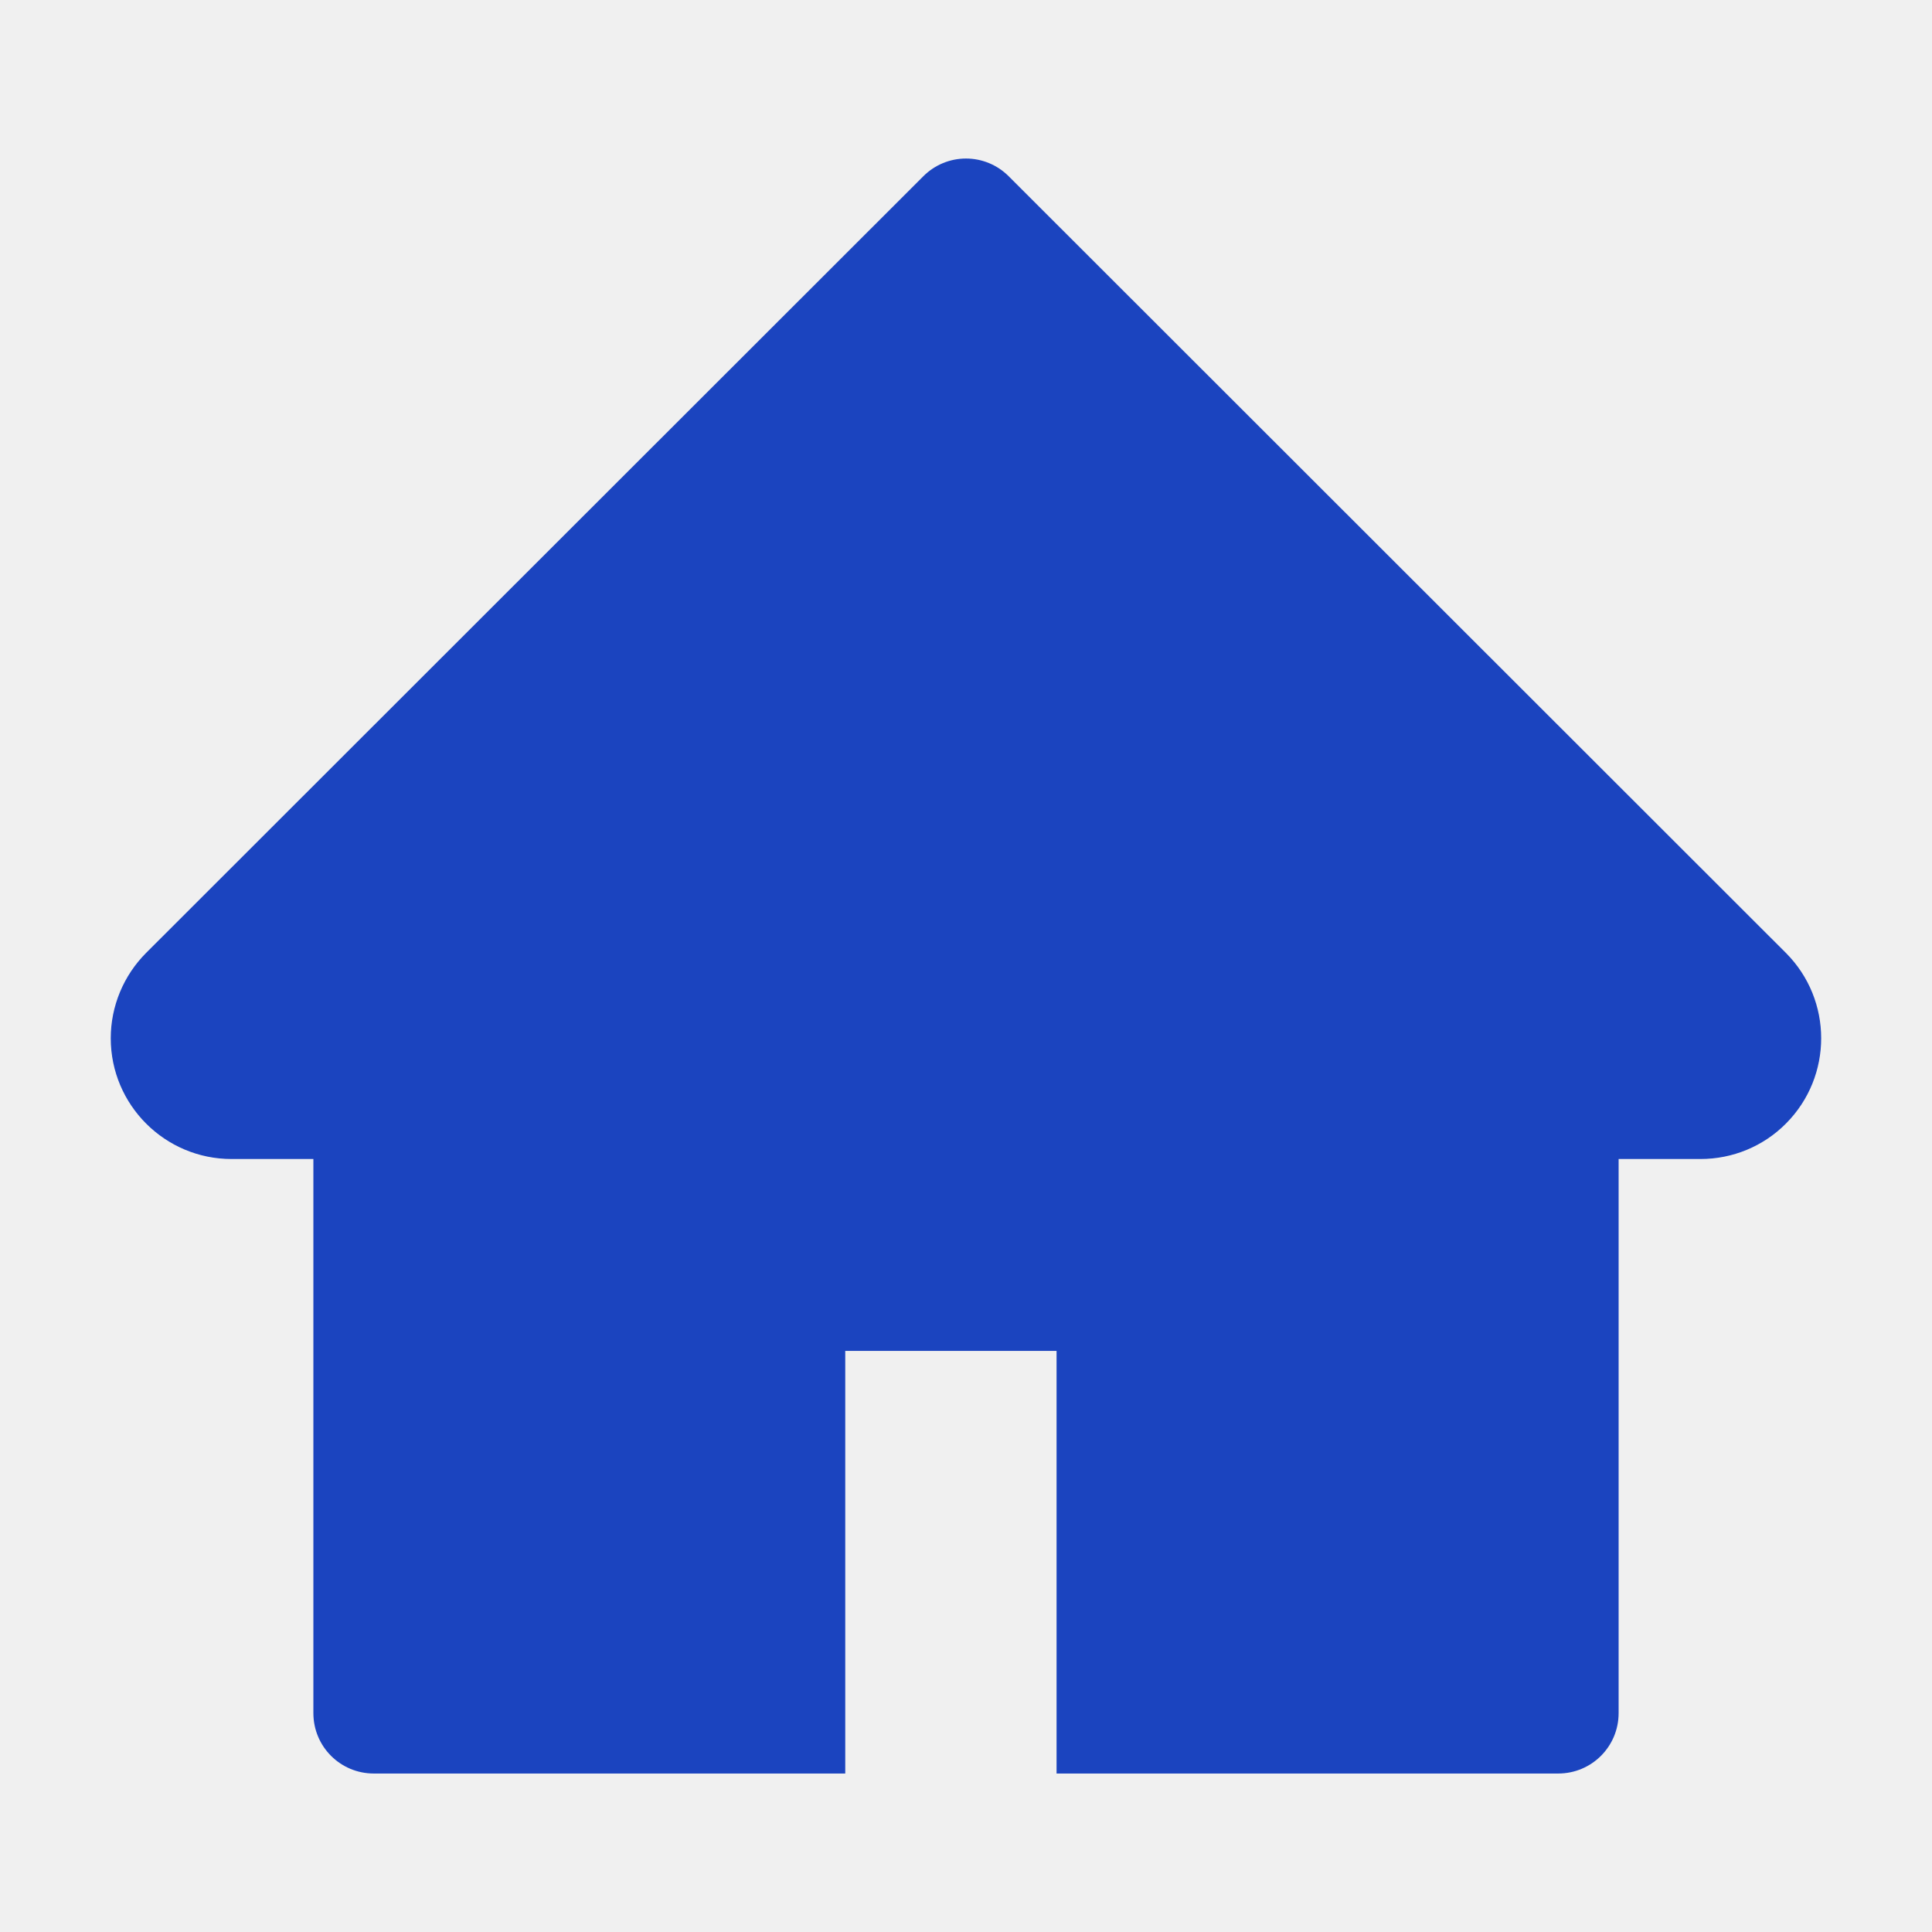
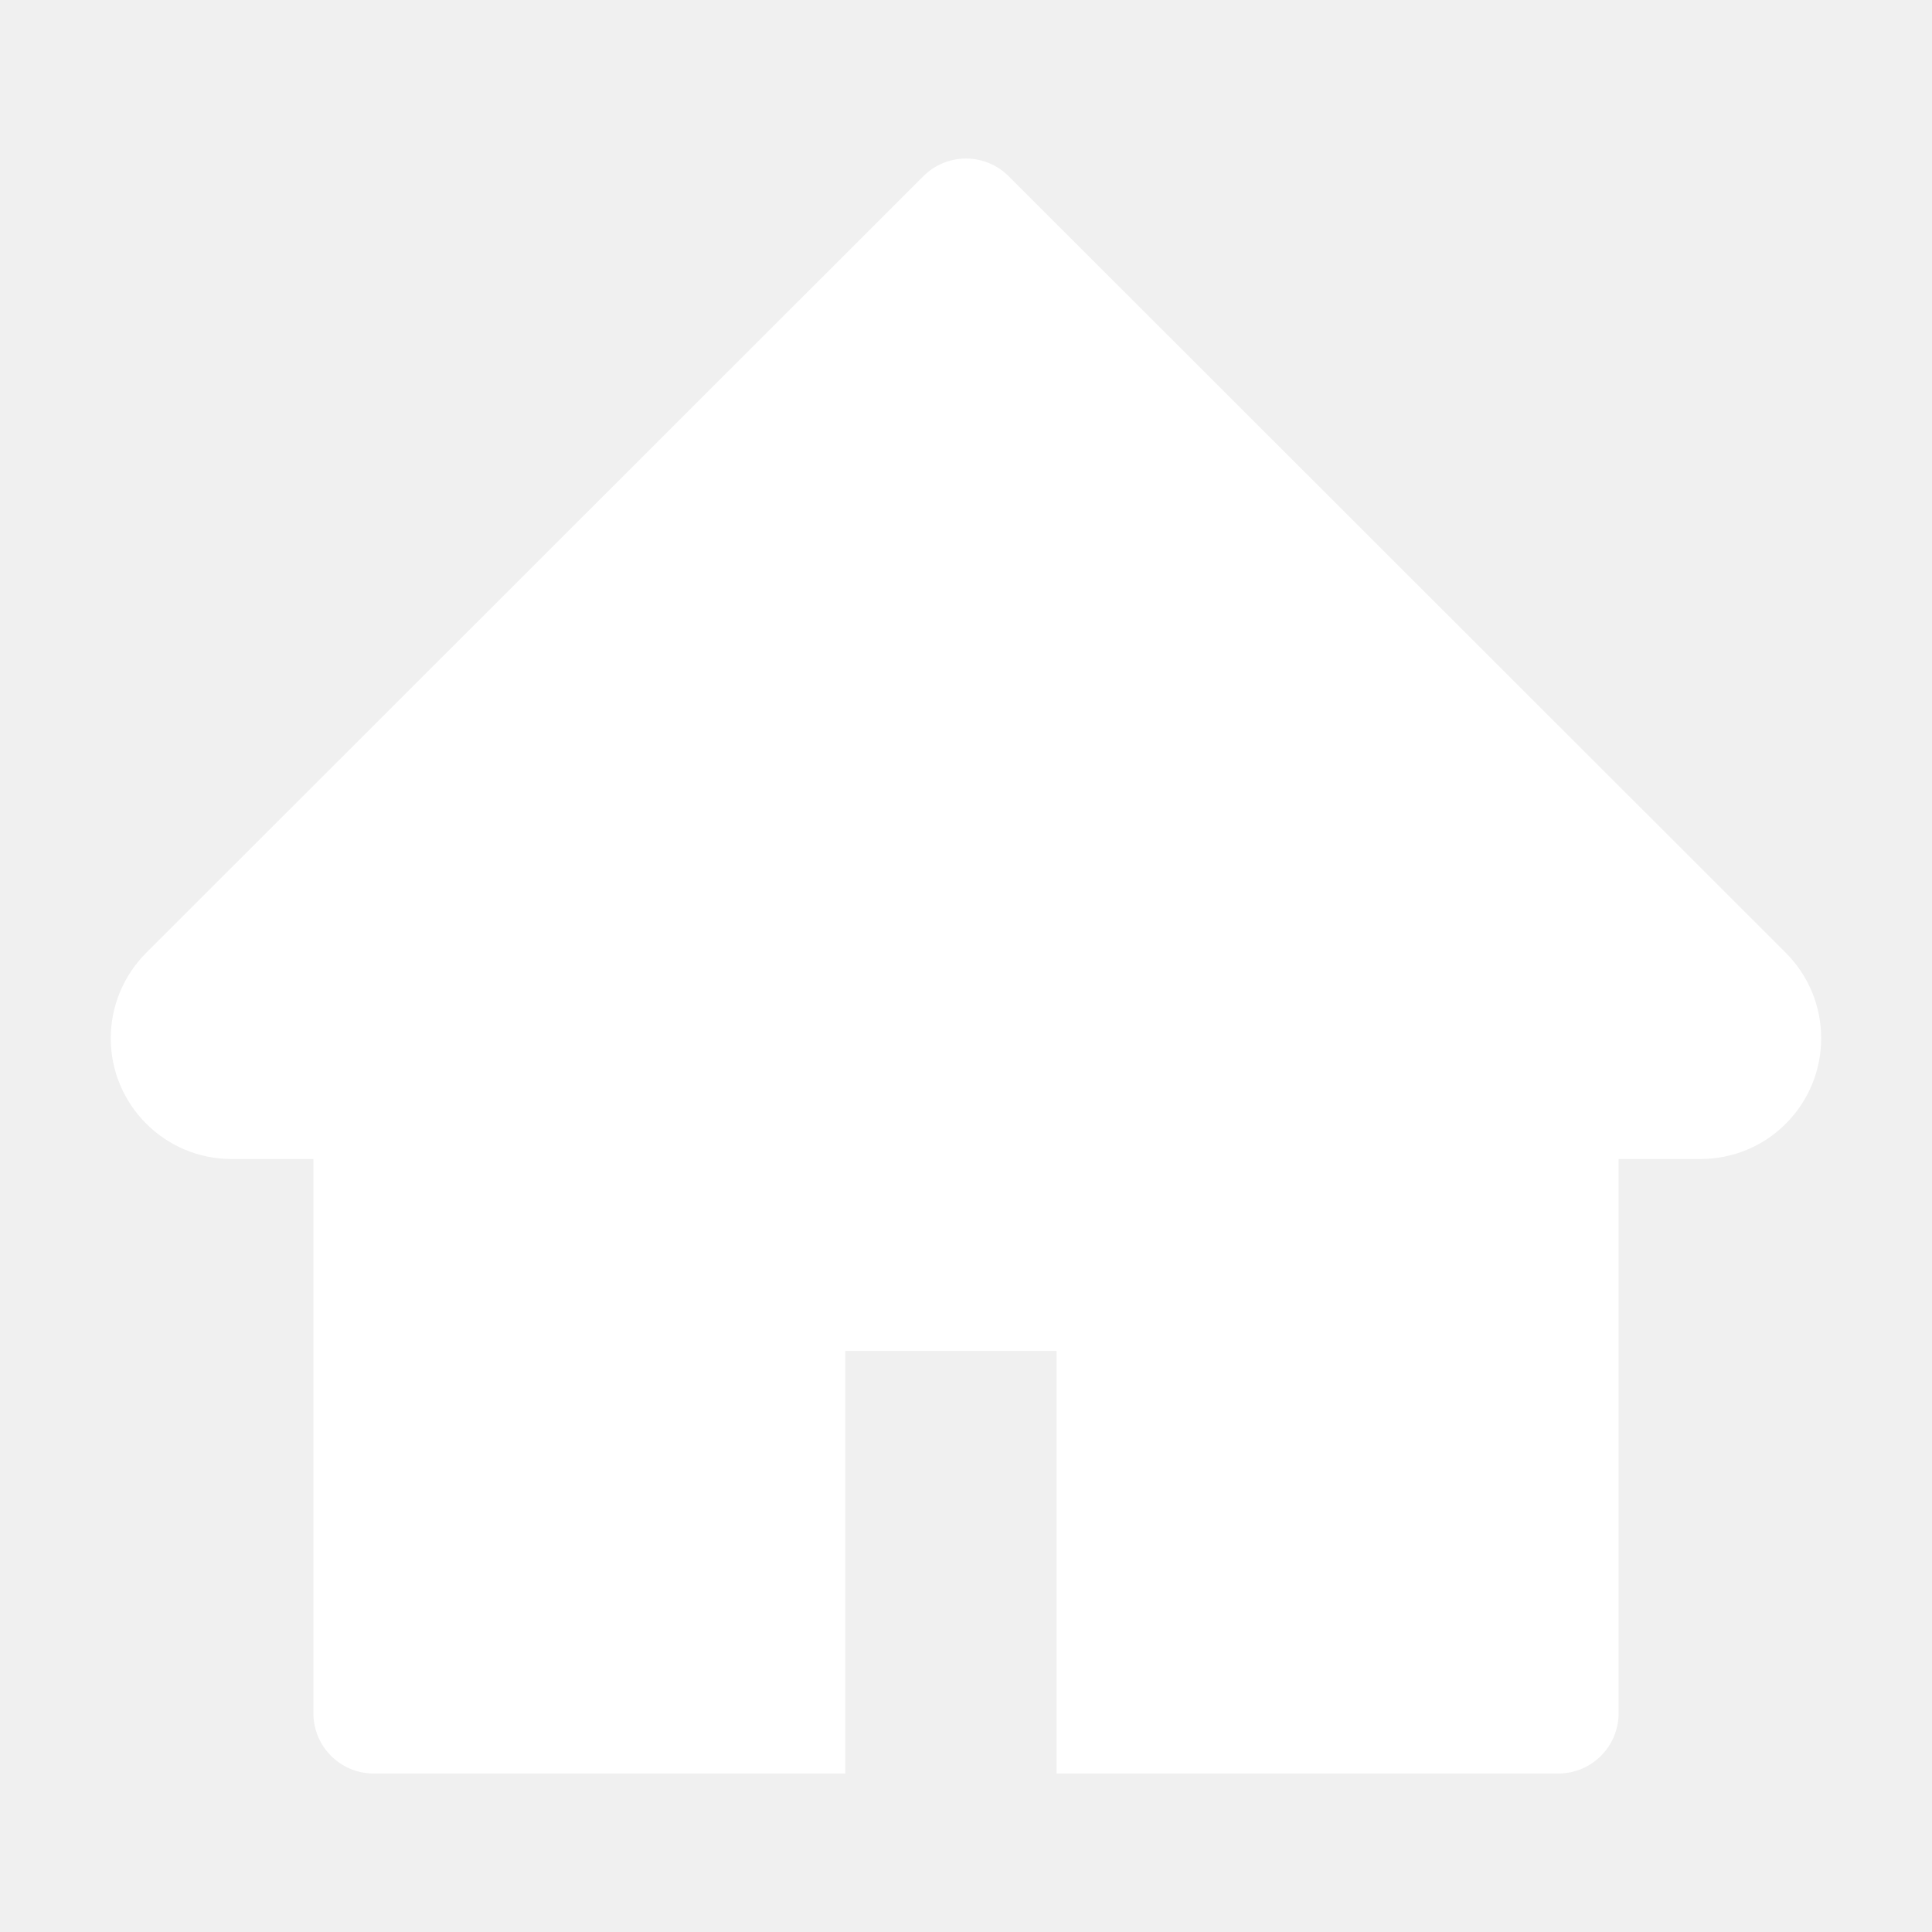
- <svg xmlns="http://www.w3.org/2000/svg" stroke="currentColor" fill="#1B44BF" stroke-width="0" viewBox="0 0 1024 1024" height="36" width="36">
+ <svg xmlns="http://www.w3.org/2000/svg" stroke="currentColor" fill="White" stroke-width="0" viewBox="0 0 1024 1024" height="36" width="36">
  <path d="M946.5 505L534.6 93.4a31.93 31.93 0 0 0-45.2 0L77.5 505c-12 12-18.8 28.3-18.8 45.3 0 35.3 28.7 64 64 64h43.4V908c0 17.7 14.3 32 32 32H448V716h112v224h265.9c17.7 0 32-14.3 32-32V614.3h43.4c17 0 33.3-6.7 45.3-18.8 24.9-25 24.9-65.5-.1-90.5z" />
</svg>
